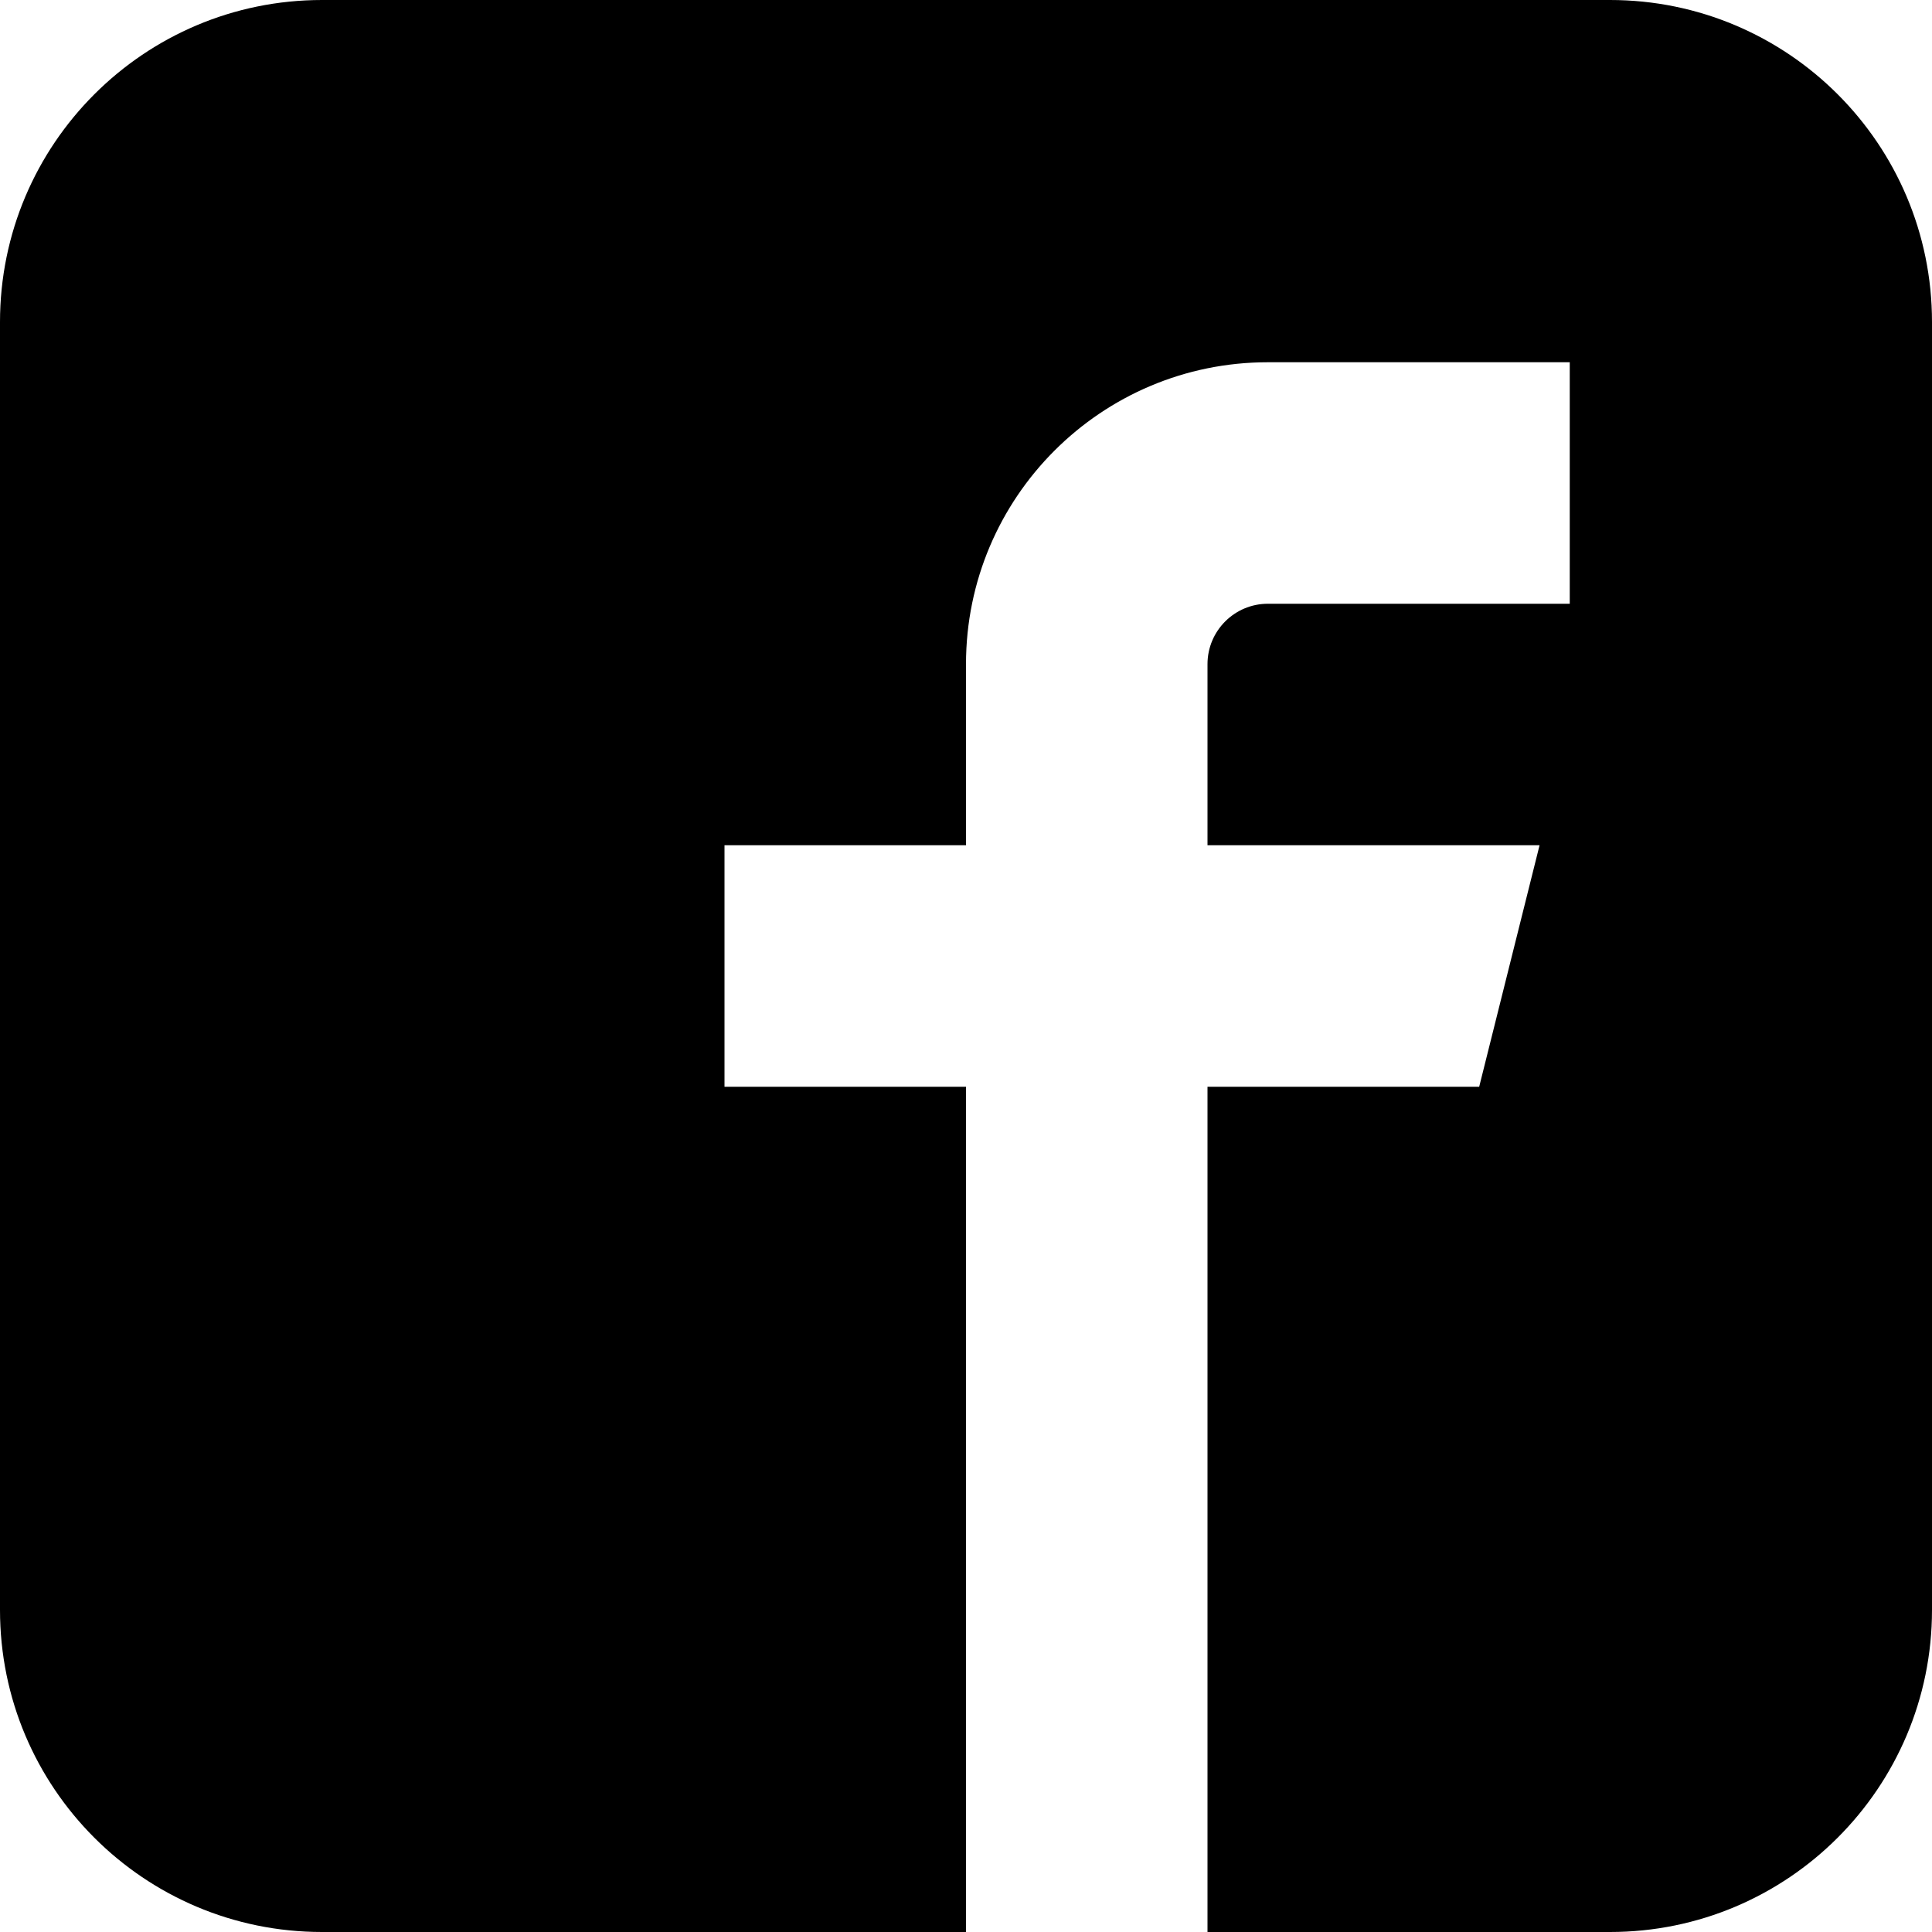
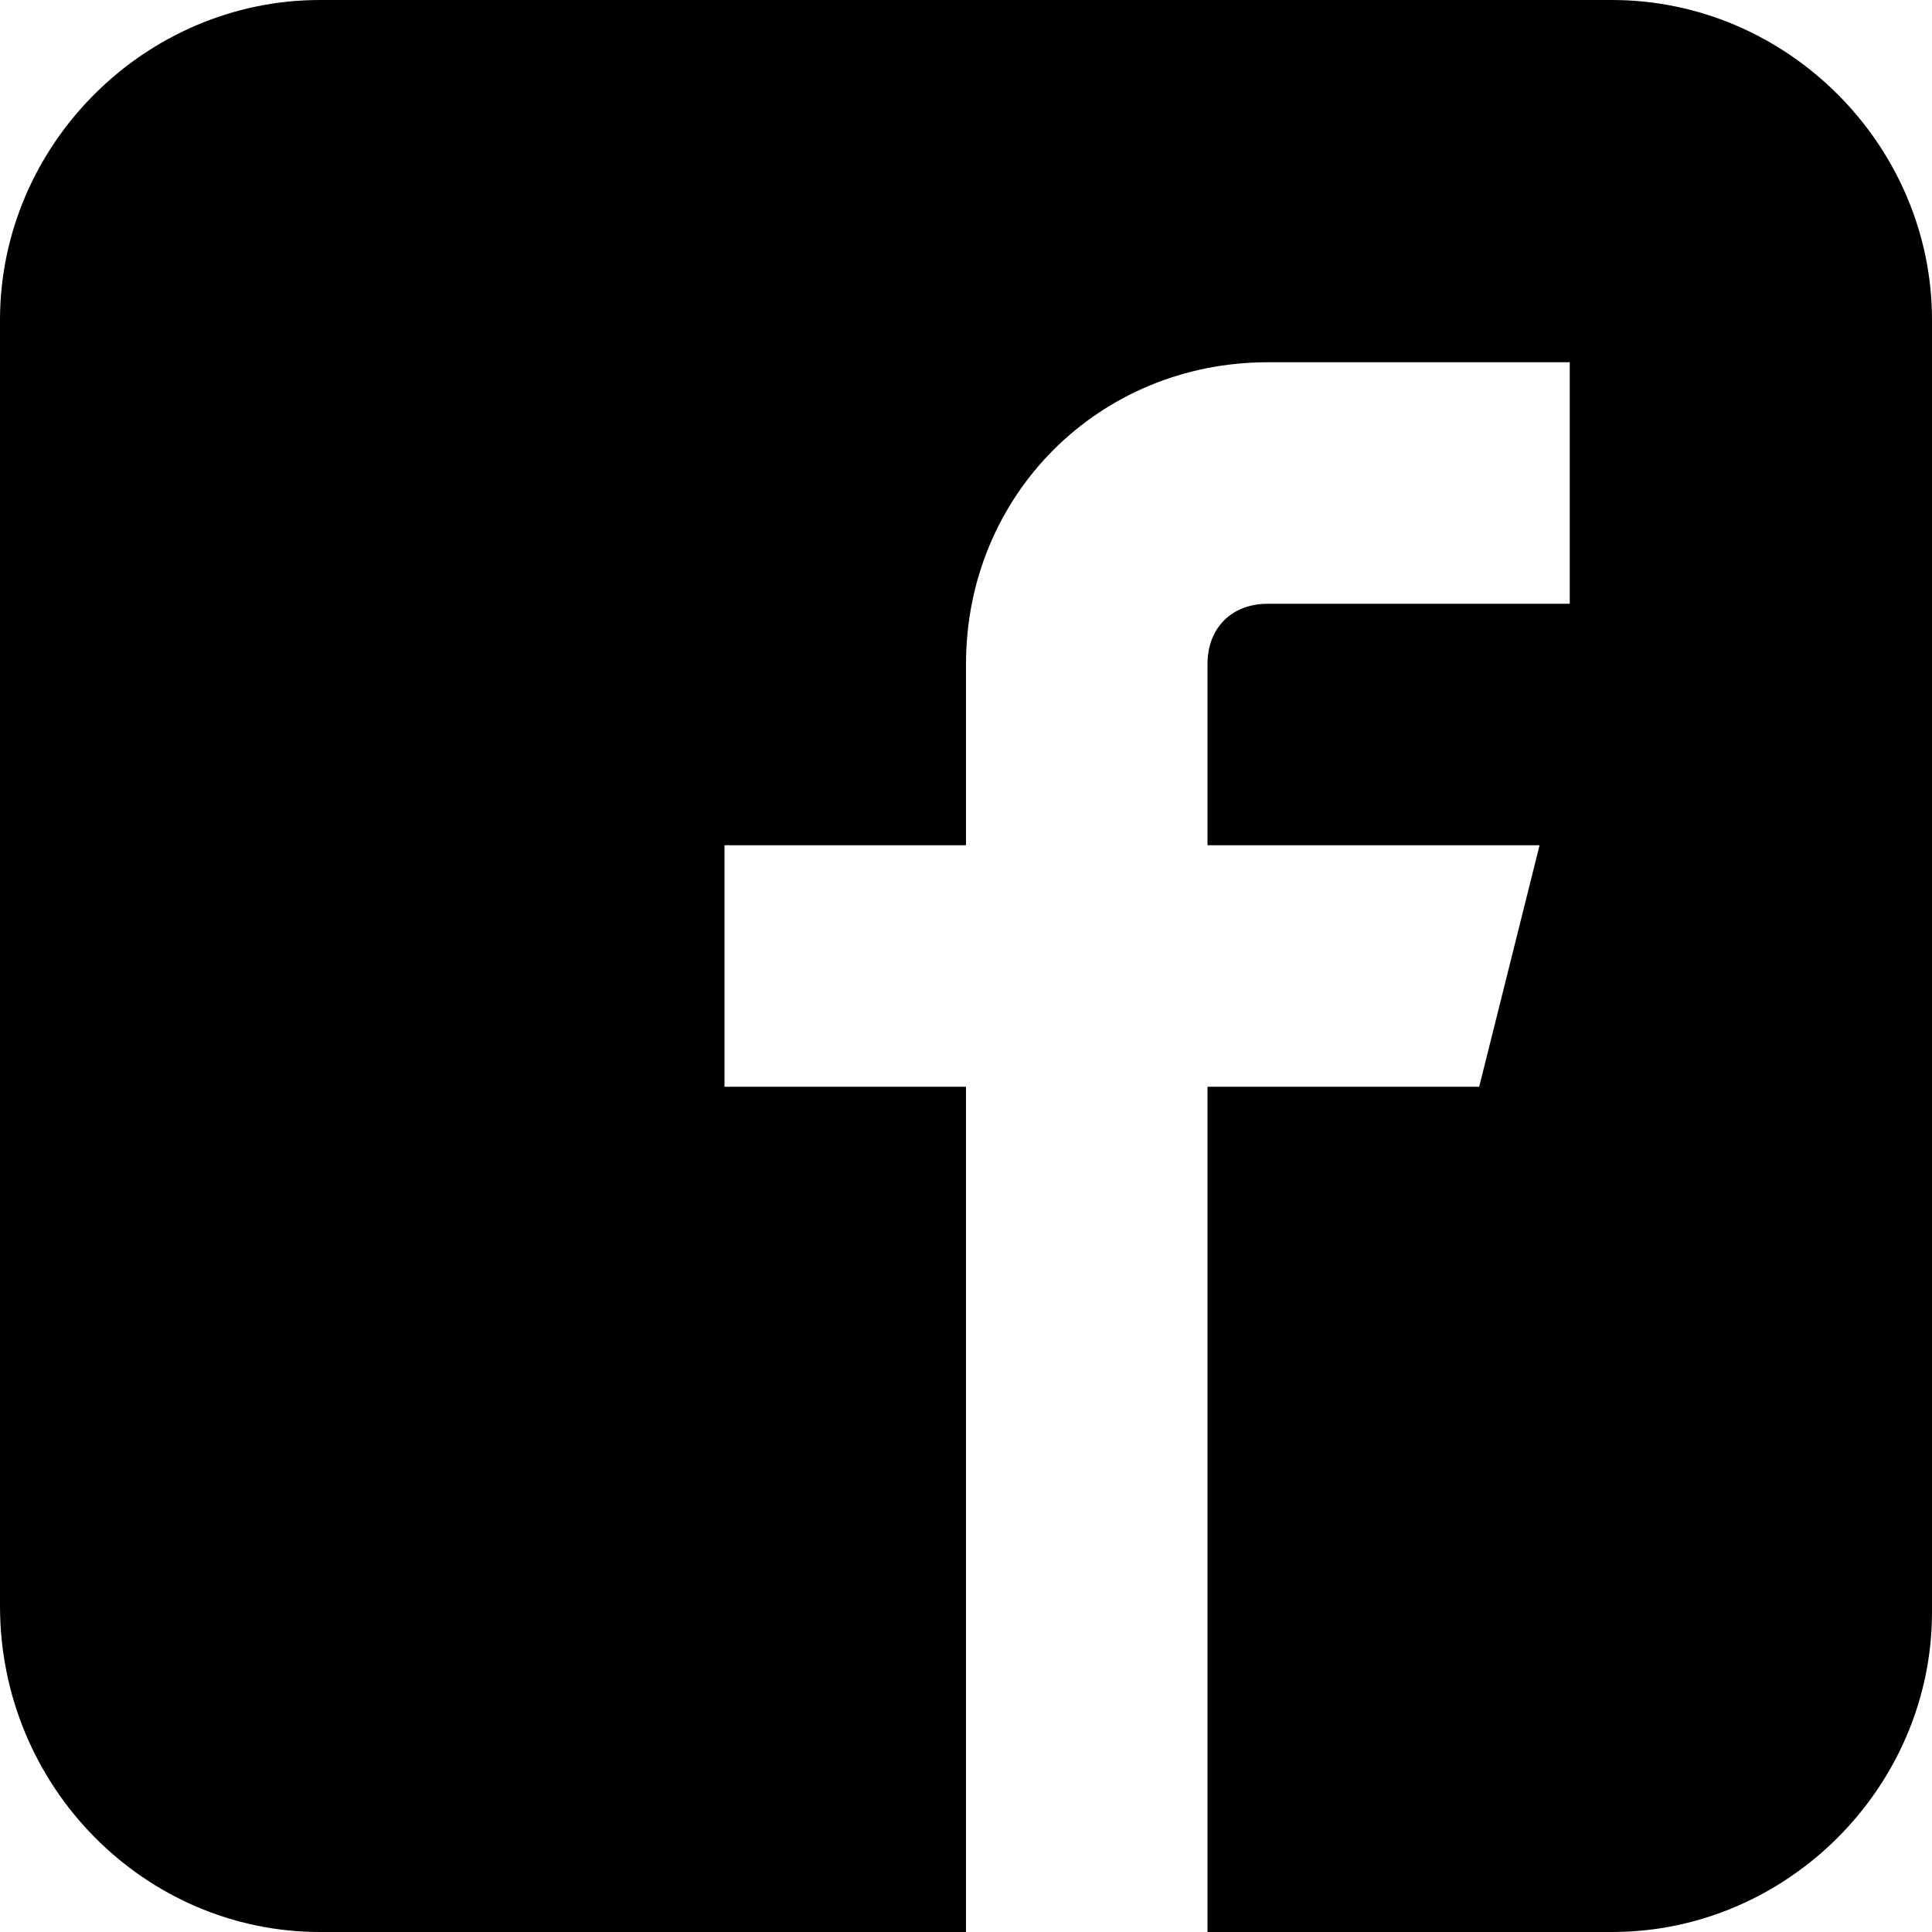
- <svg xmlns="http://www.w3.org/2000/svg" version="1.1" width="32" height="32" viewBox="0 0 32 32">
-   <path d="M26.667 0h-21.334c-2.945 0-5.333 2.388-5.333 5.334v21.332c0 2.946 2.387 5.334 5.333 5.334h10.667v-14h-4v-4h4v-3c0-2.761 2.239-5 5-5h5v4h-5c-0.552 0-1 0.448-1 1v3h5.5l-1 4h-4.5v14h6.667c2.945 0 5.333-2.388 5.333-5.334v-21.332c0-2.946-2.387-5.334-5.333-5.334z" />
+ <svg xmlns="http://www.w3.org/2000/svg" version="1.1" id="Layer_1" x="0px" y="0px" viewBox="0 0 32 32" enable-background="new 0 0 32 32" xml:space="preserve">
+   <path d="M26.7,0H5.3C2.4,0,0,2.4,0,5.3v21.3C0,29.6,2.4,32,5.3,32H16V18h-4v-4h4v-3c0-2.8,2.2-5,5-5h5v4h-5c-0.6,0-1,0.4-1,1v3h5.5  l-1,4H20v14h6.7c2.9,0,5.3-2.4,5.3-5.3V5.3C32,2.4,29.6,0,26.7,0z" />
</svg>
